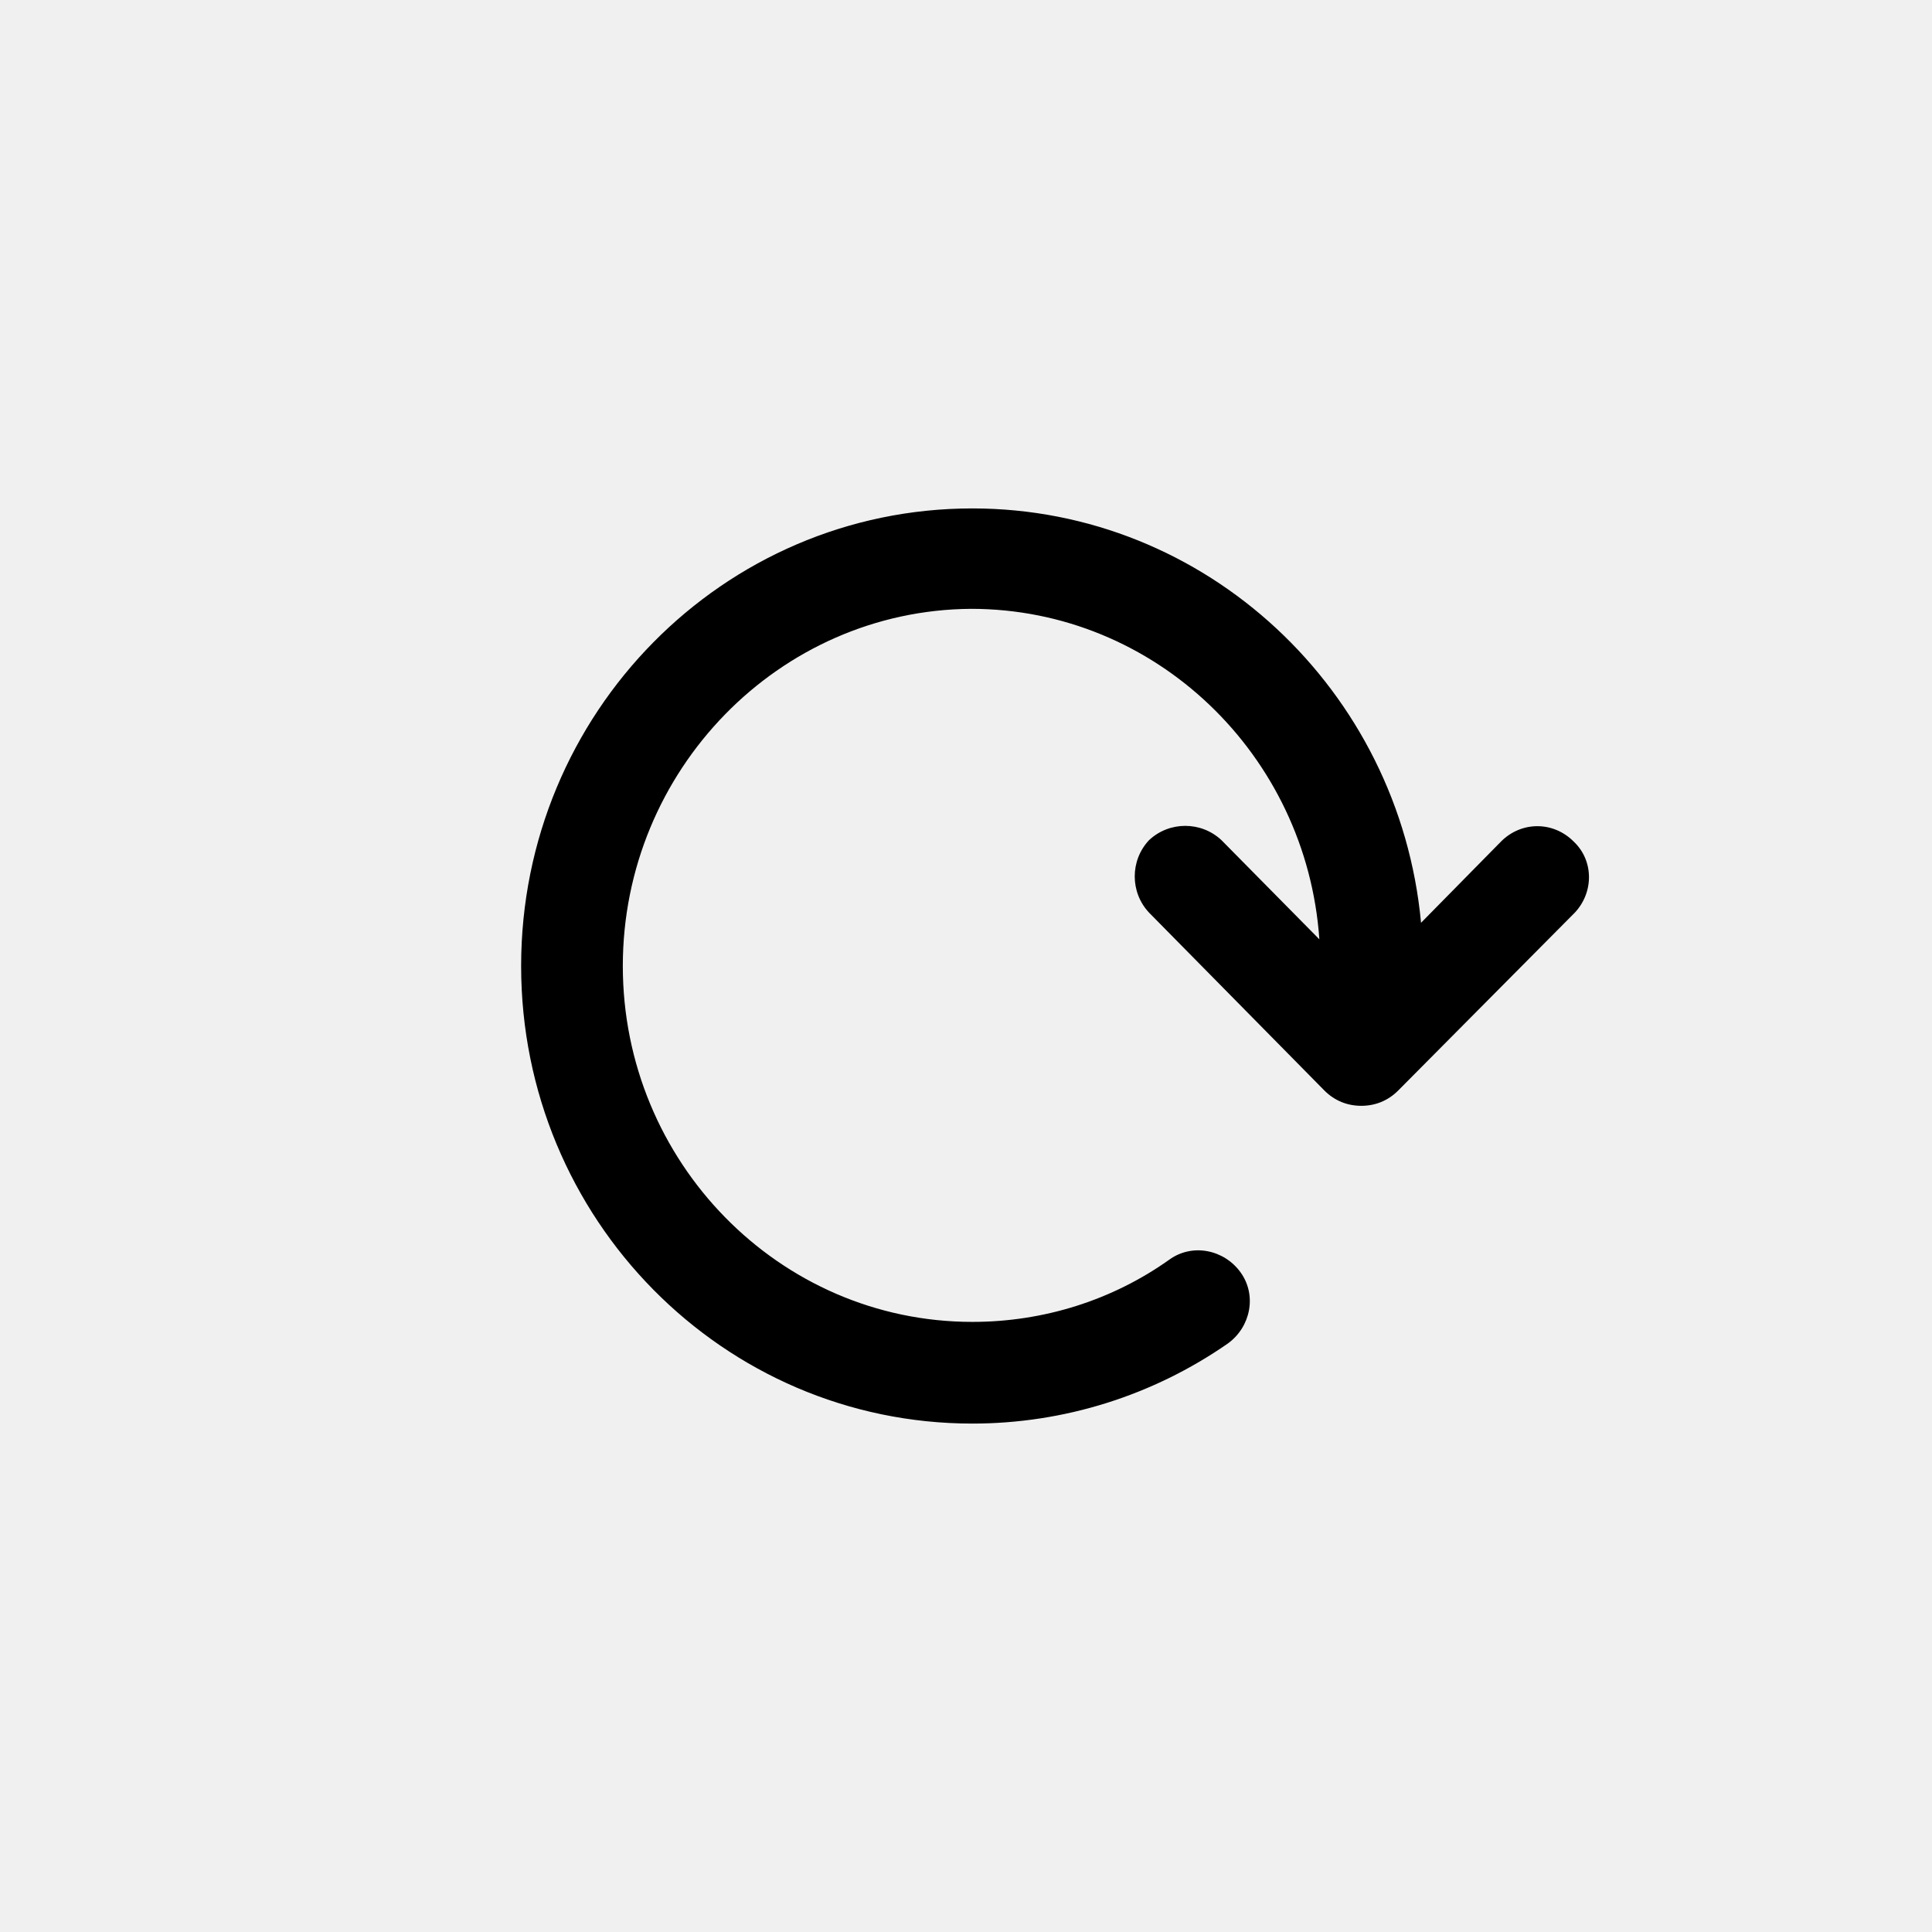
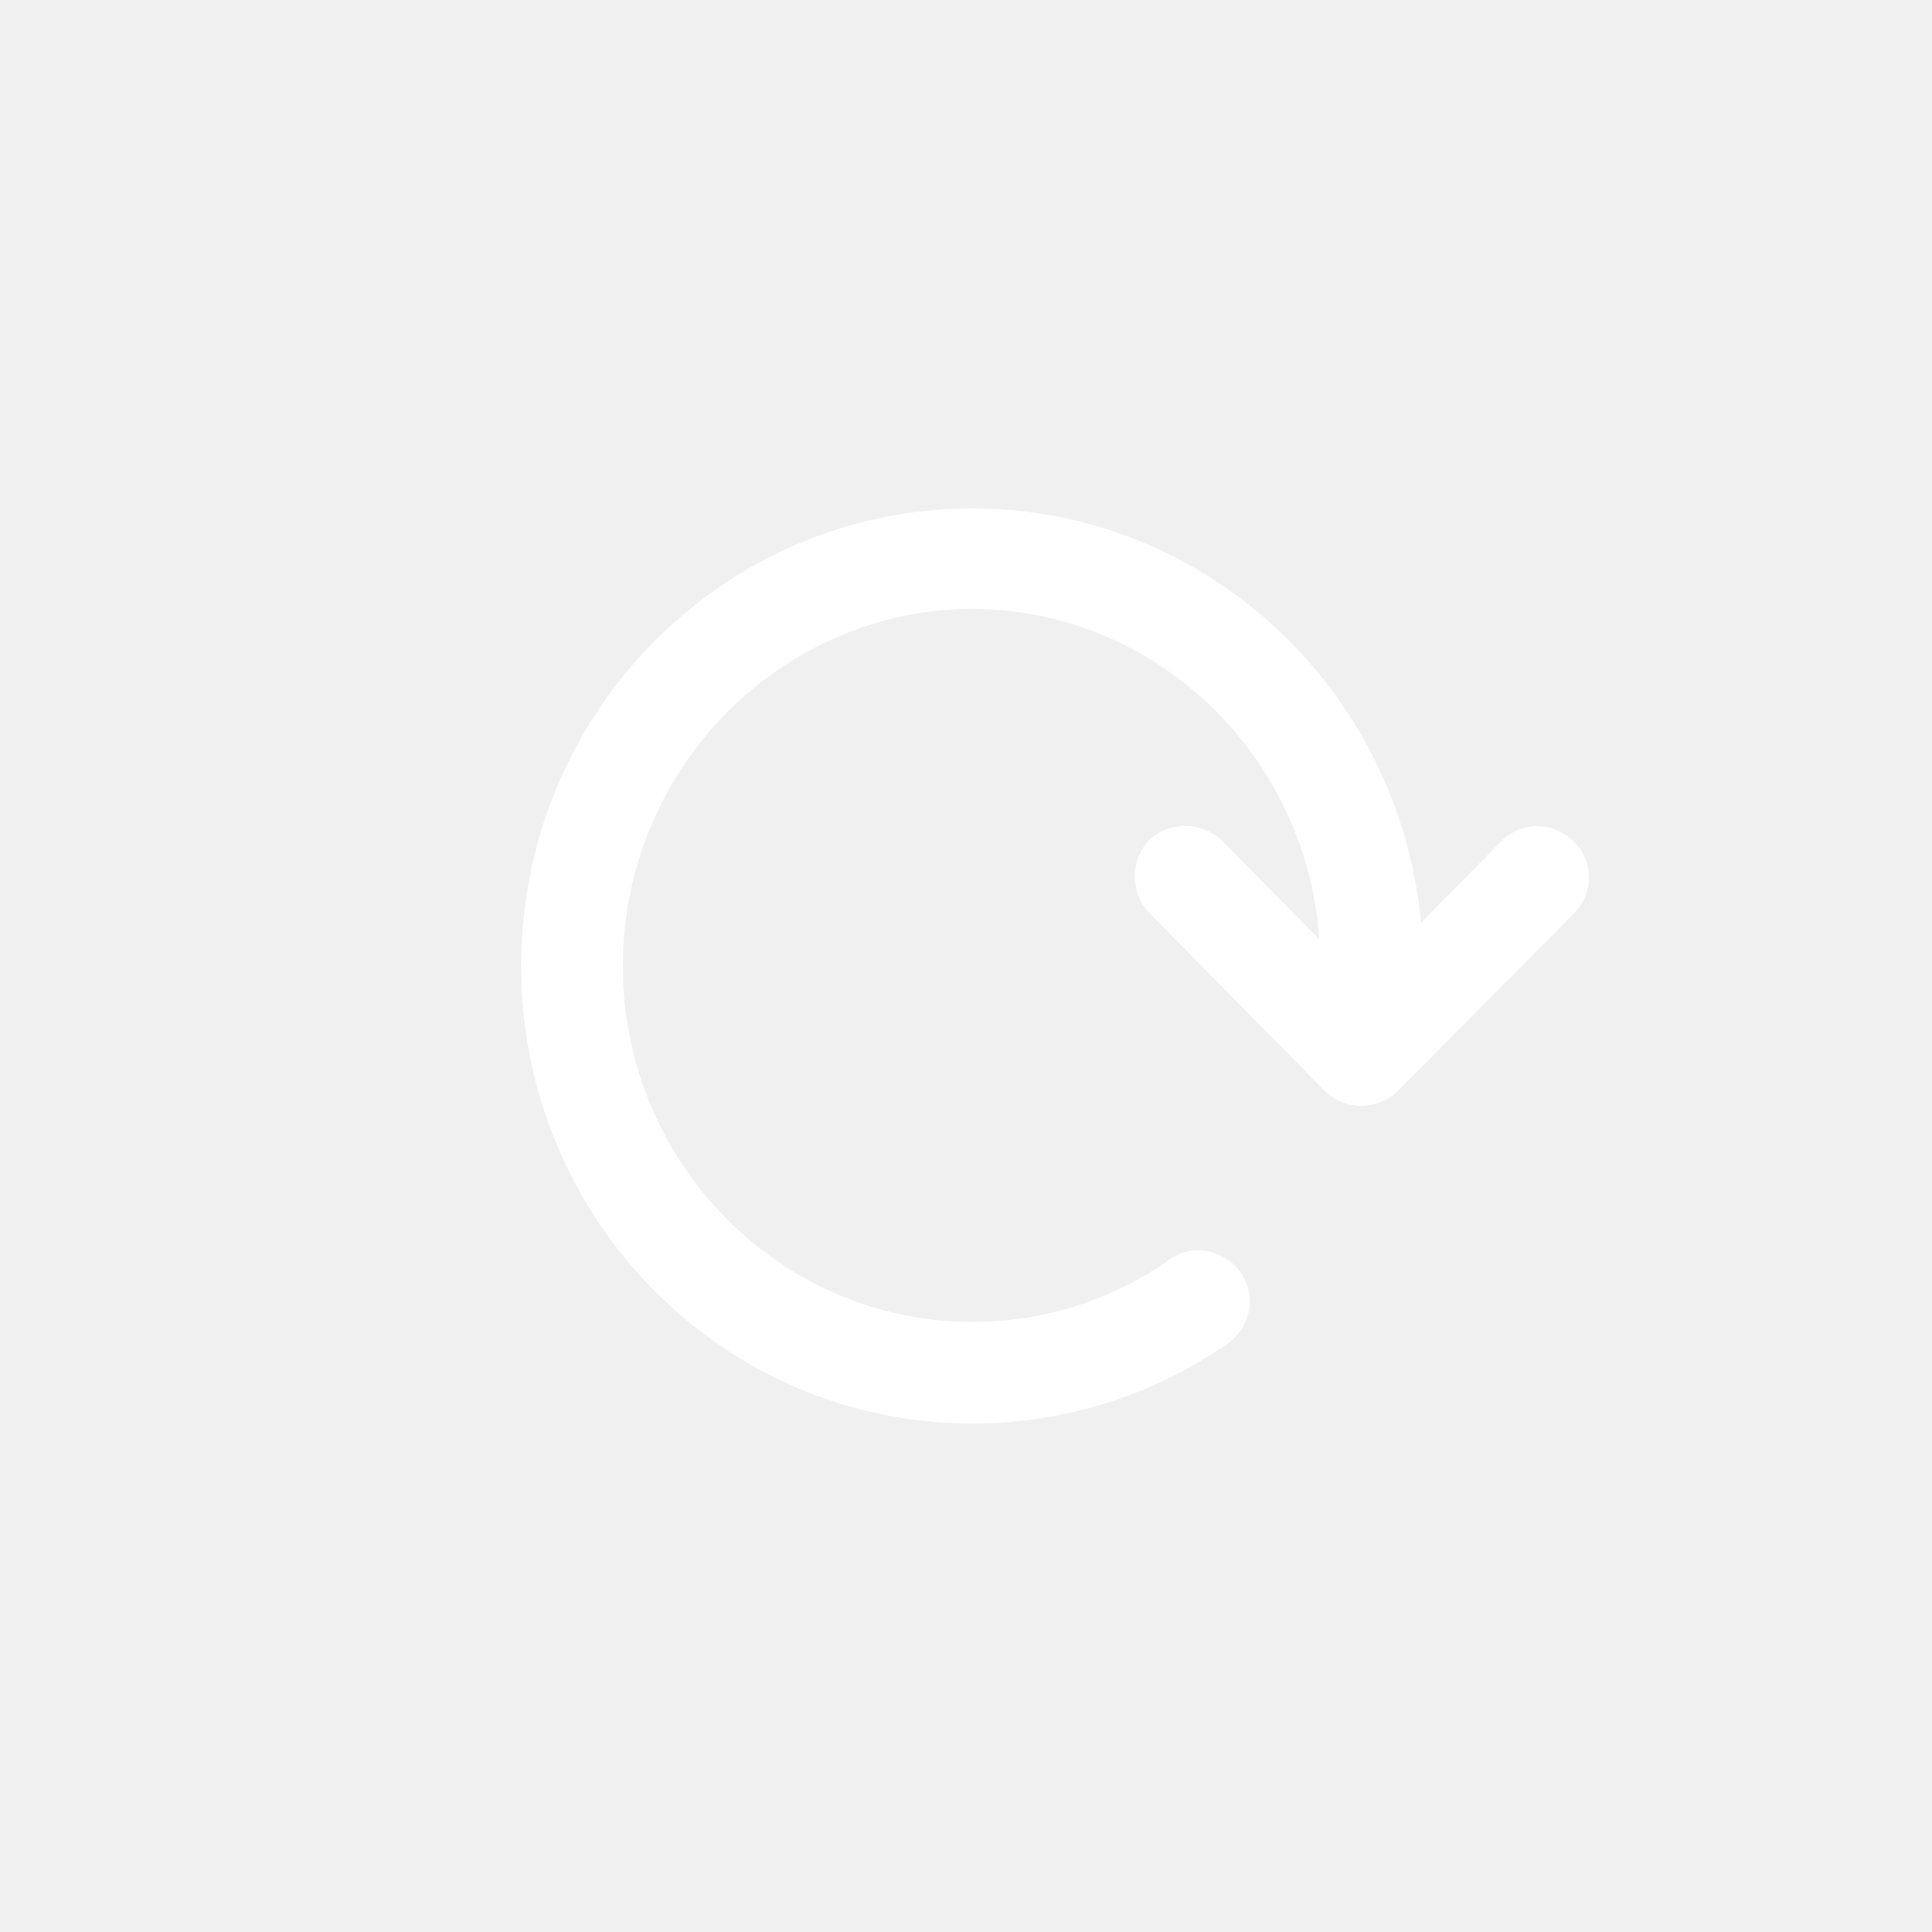
<svg xmlns="http://www.w3.org/2000/svg" version="1.1" id="Layer_1" x="0px" y="0px" width="92px" height="92px" viewBox="-37 -30 152 152" enable-background="new 0 0 92 92" xml:space="preserve">
-   <path id="XMLID_275_" d="M86.9,41.8L73,55.8c-0.8,0.8-1.8,1.2-2.9,1.2s-2.1-0.4-2.9-1.2l-13.8-14c-1.5-1.6-1.5-4.1,0-5.7  c1.6-1.5,4.1-1.5,5.7,0l7.7,7.8c-1-14.5-12.9-26-27.4-26C24.3,18,12,30.6,12,46s12.3,28,27.5,28c5.6,0,11-1.7,15.5-4.9  c1.8-1.3,4.3-0.8,5.6,1c1.3,1.8,0.8,4.3-1,5.6C53.7,79.8,46.7,82,39.5,82C19.9,82,4,65.9,4,46s15.9-36,35.5-36  c18.4,0,33.6,14.3,35.3,32.6l6.3-6.4c1.6-1.6,4.1-1.6,5.7,0C88.4,37.7,88.4,40.2,86.9,41.8z" />
+   <path fill="white" id="XMLID_275_" d="M86.9,41.8L73,55.8c-0.8,0.8-1.8,1.2-2.9,1.2s-2.1-0.4-2.9-1.2l-13.8-14c-1.5-1.6-1.5-4.1,0-5.7  c1.6-1.5,4.1-1.5,5.7,0l7.7,7.8c-1-14.5-12.9-26-27.4-26C24.3,18,12,30.6,12,46s12.3,28,27.5,28c5.6,0,11-1.7,15.5-4.9  c1.8-1.3,4.3-0.8,5.6,1c1.3,1.8,0.8,4.3-1,5.6C53.7,79.8,46.7,82,39.5,82C19.9,82,4,65.9,4,46s15.9-36,35.5-36  c18.4,0,33.6,14.3,35.3,32.6l6.3-6.4c1.6-1.6,4.1-1.6,5.7,0C88.4,37.7,88.4,40.2,86.9,41.8z" />
</svg>
